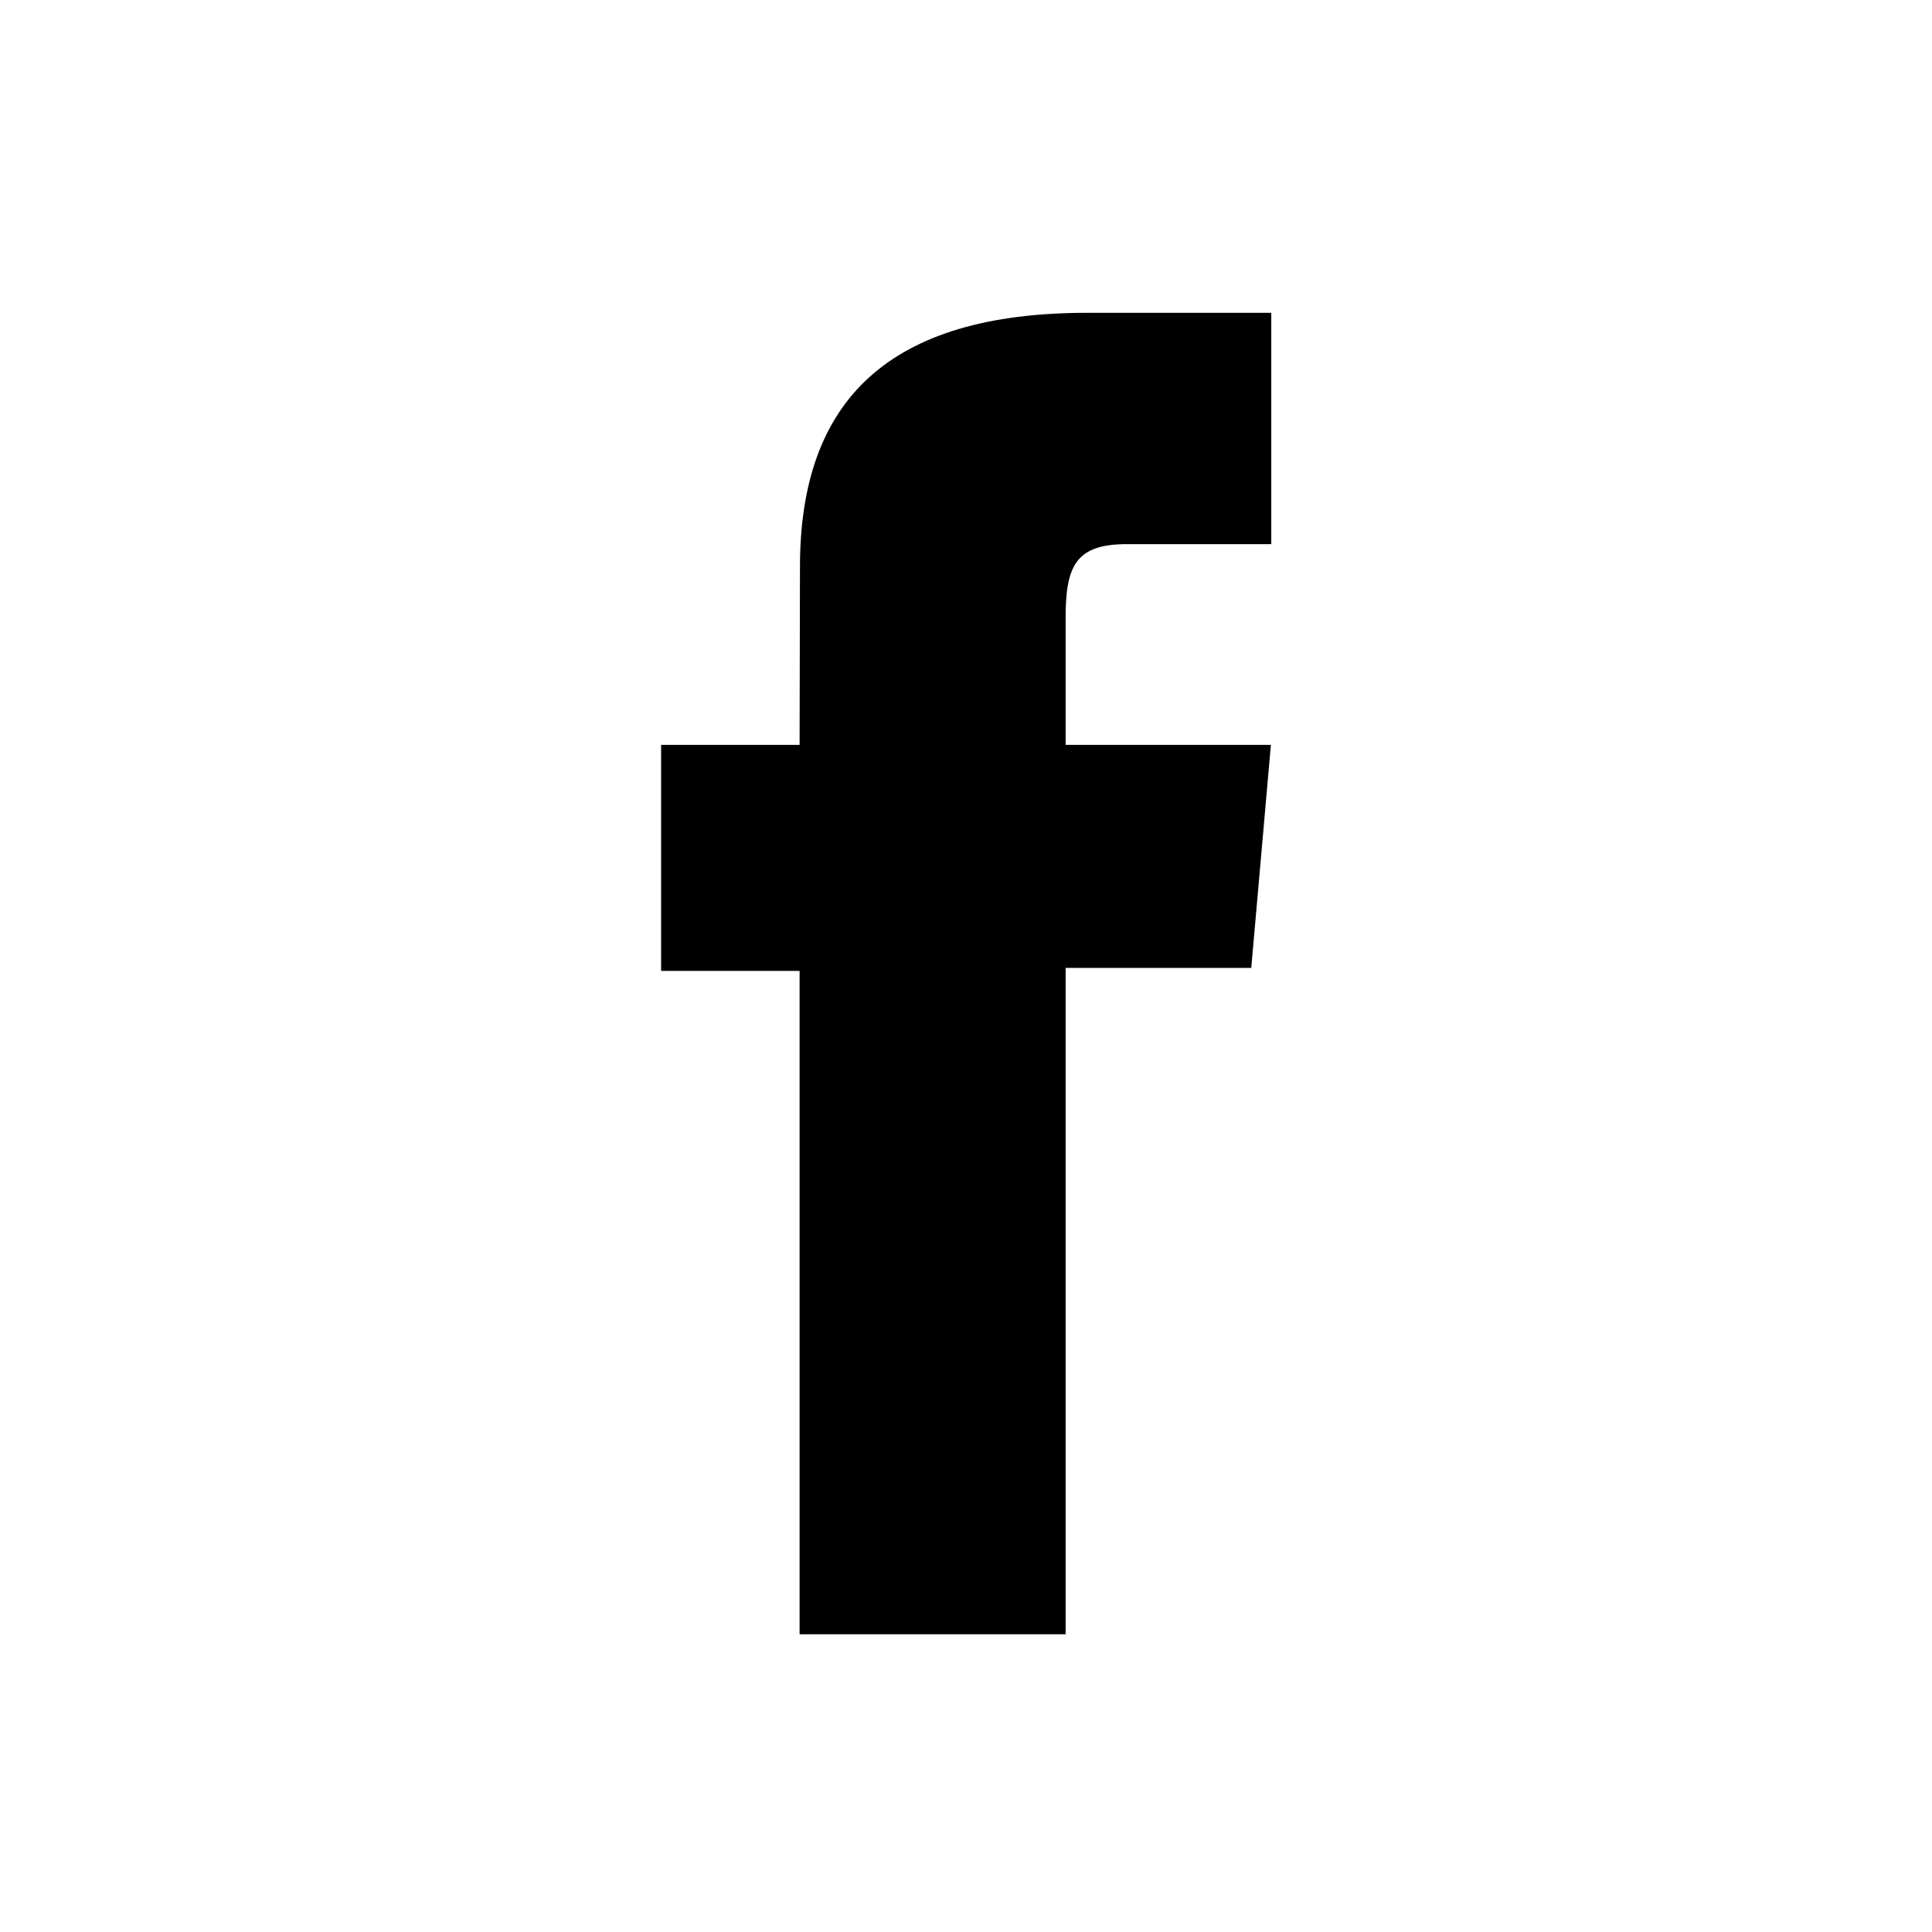
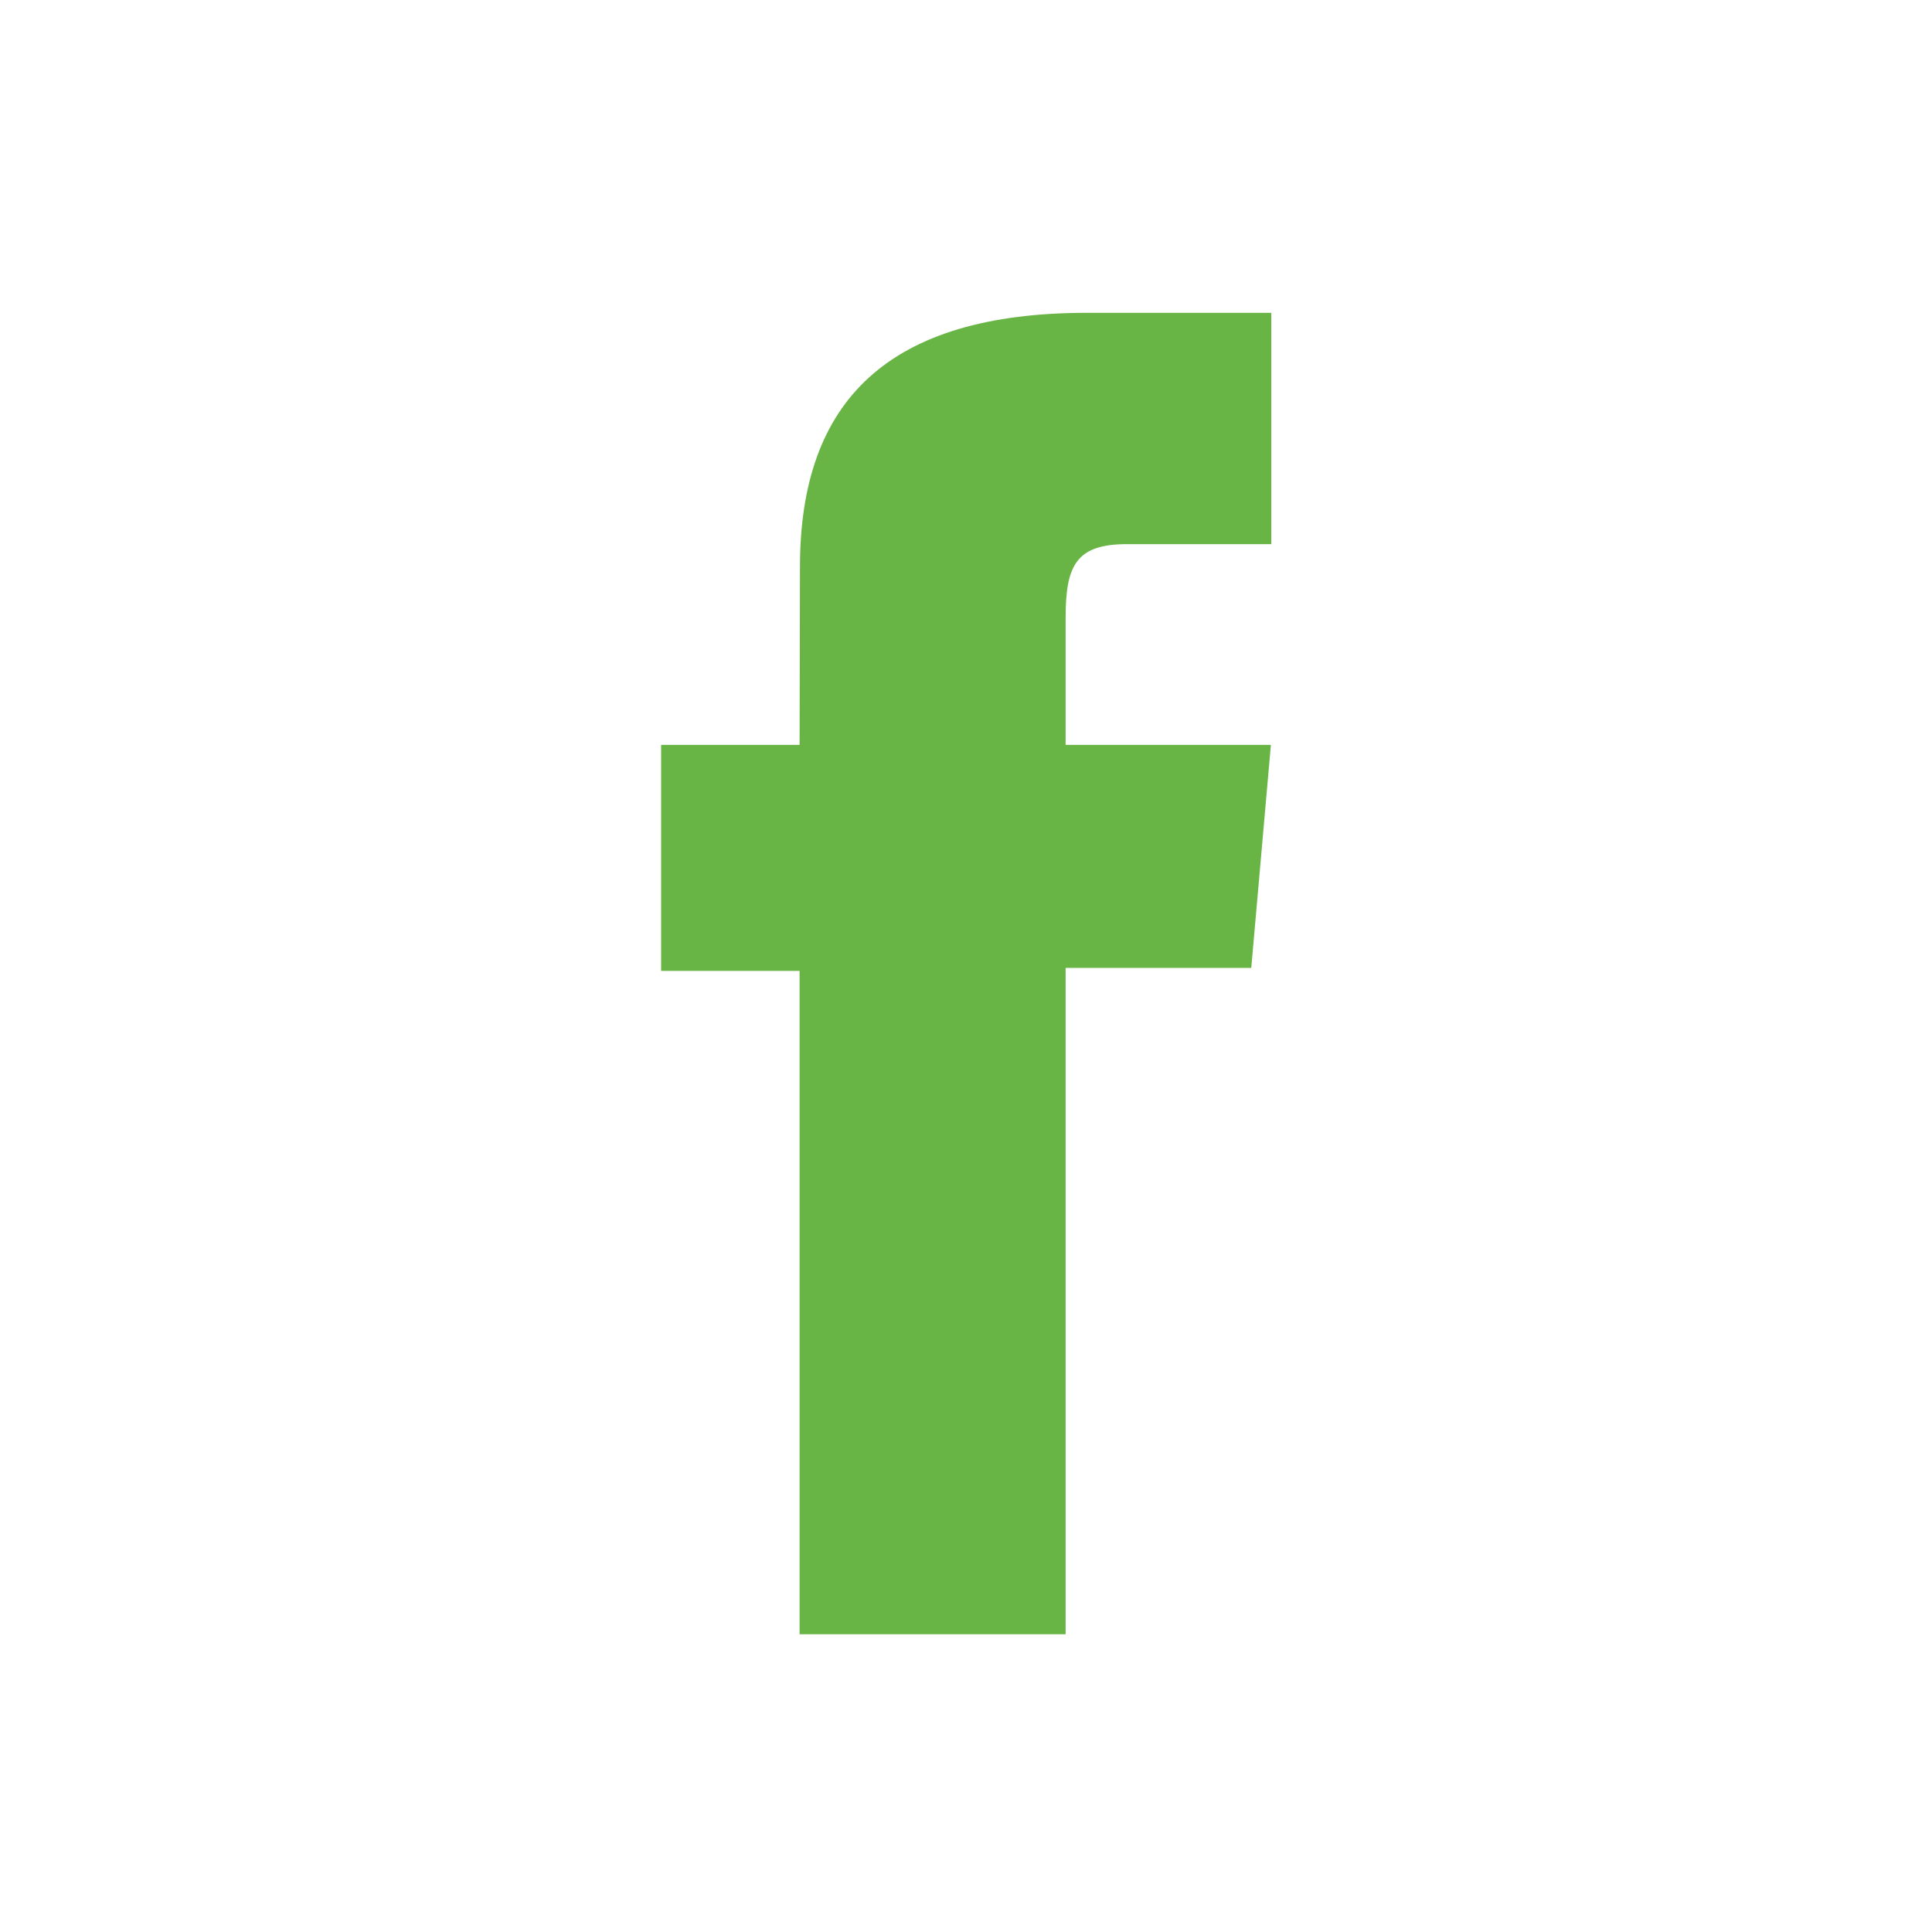
<svg xmlns="http://www.w3.org/2000/svg" viewBox="0 0 512 512">
-   <path d="M211.9 197.4h-36.7v59.9h36.7V433.1h70.5V256.5h49.2l5.2-59.1h-54.4c0 0 0-22.1 0-33.7 0-13.9 2.8-19.5 16.3-19.5 10.9 0 38.2 0 38.2 0V82.9c0 0-40.2 0-48.8 0 -52.5 0-76.1 23.1-76.1 67.3C211.9 188.8 211.9 197.4 211.9 197.4z" />
+   <path style="fill: #68B545;" d="M211.9 197.4h-36.7v59.9h36.7V433.1h70.5V256.5h49.2l5.2-59.1h-54.4c0 0 0-22.1 0-33.7 0-13.9 2.8-19.5 16.3-19.5 10.9 0 38.2 0 38.2 0V82.9c0 0-40.2 0-48.8 0 -52.5 0-76.1 23.1-76.1 67.3C211.9 188.8 211.9 197.4 211.9 197.4z" />
</svg>
